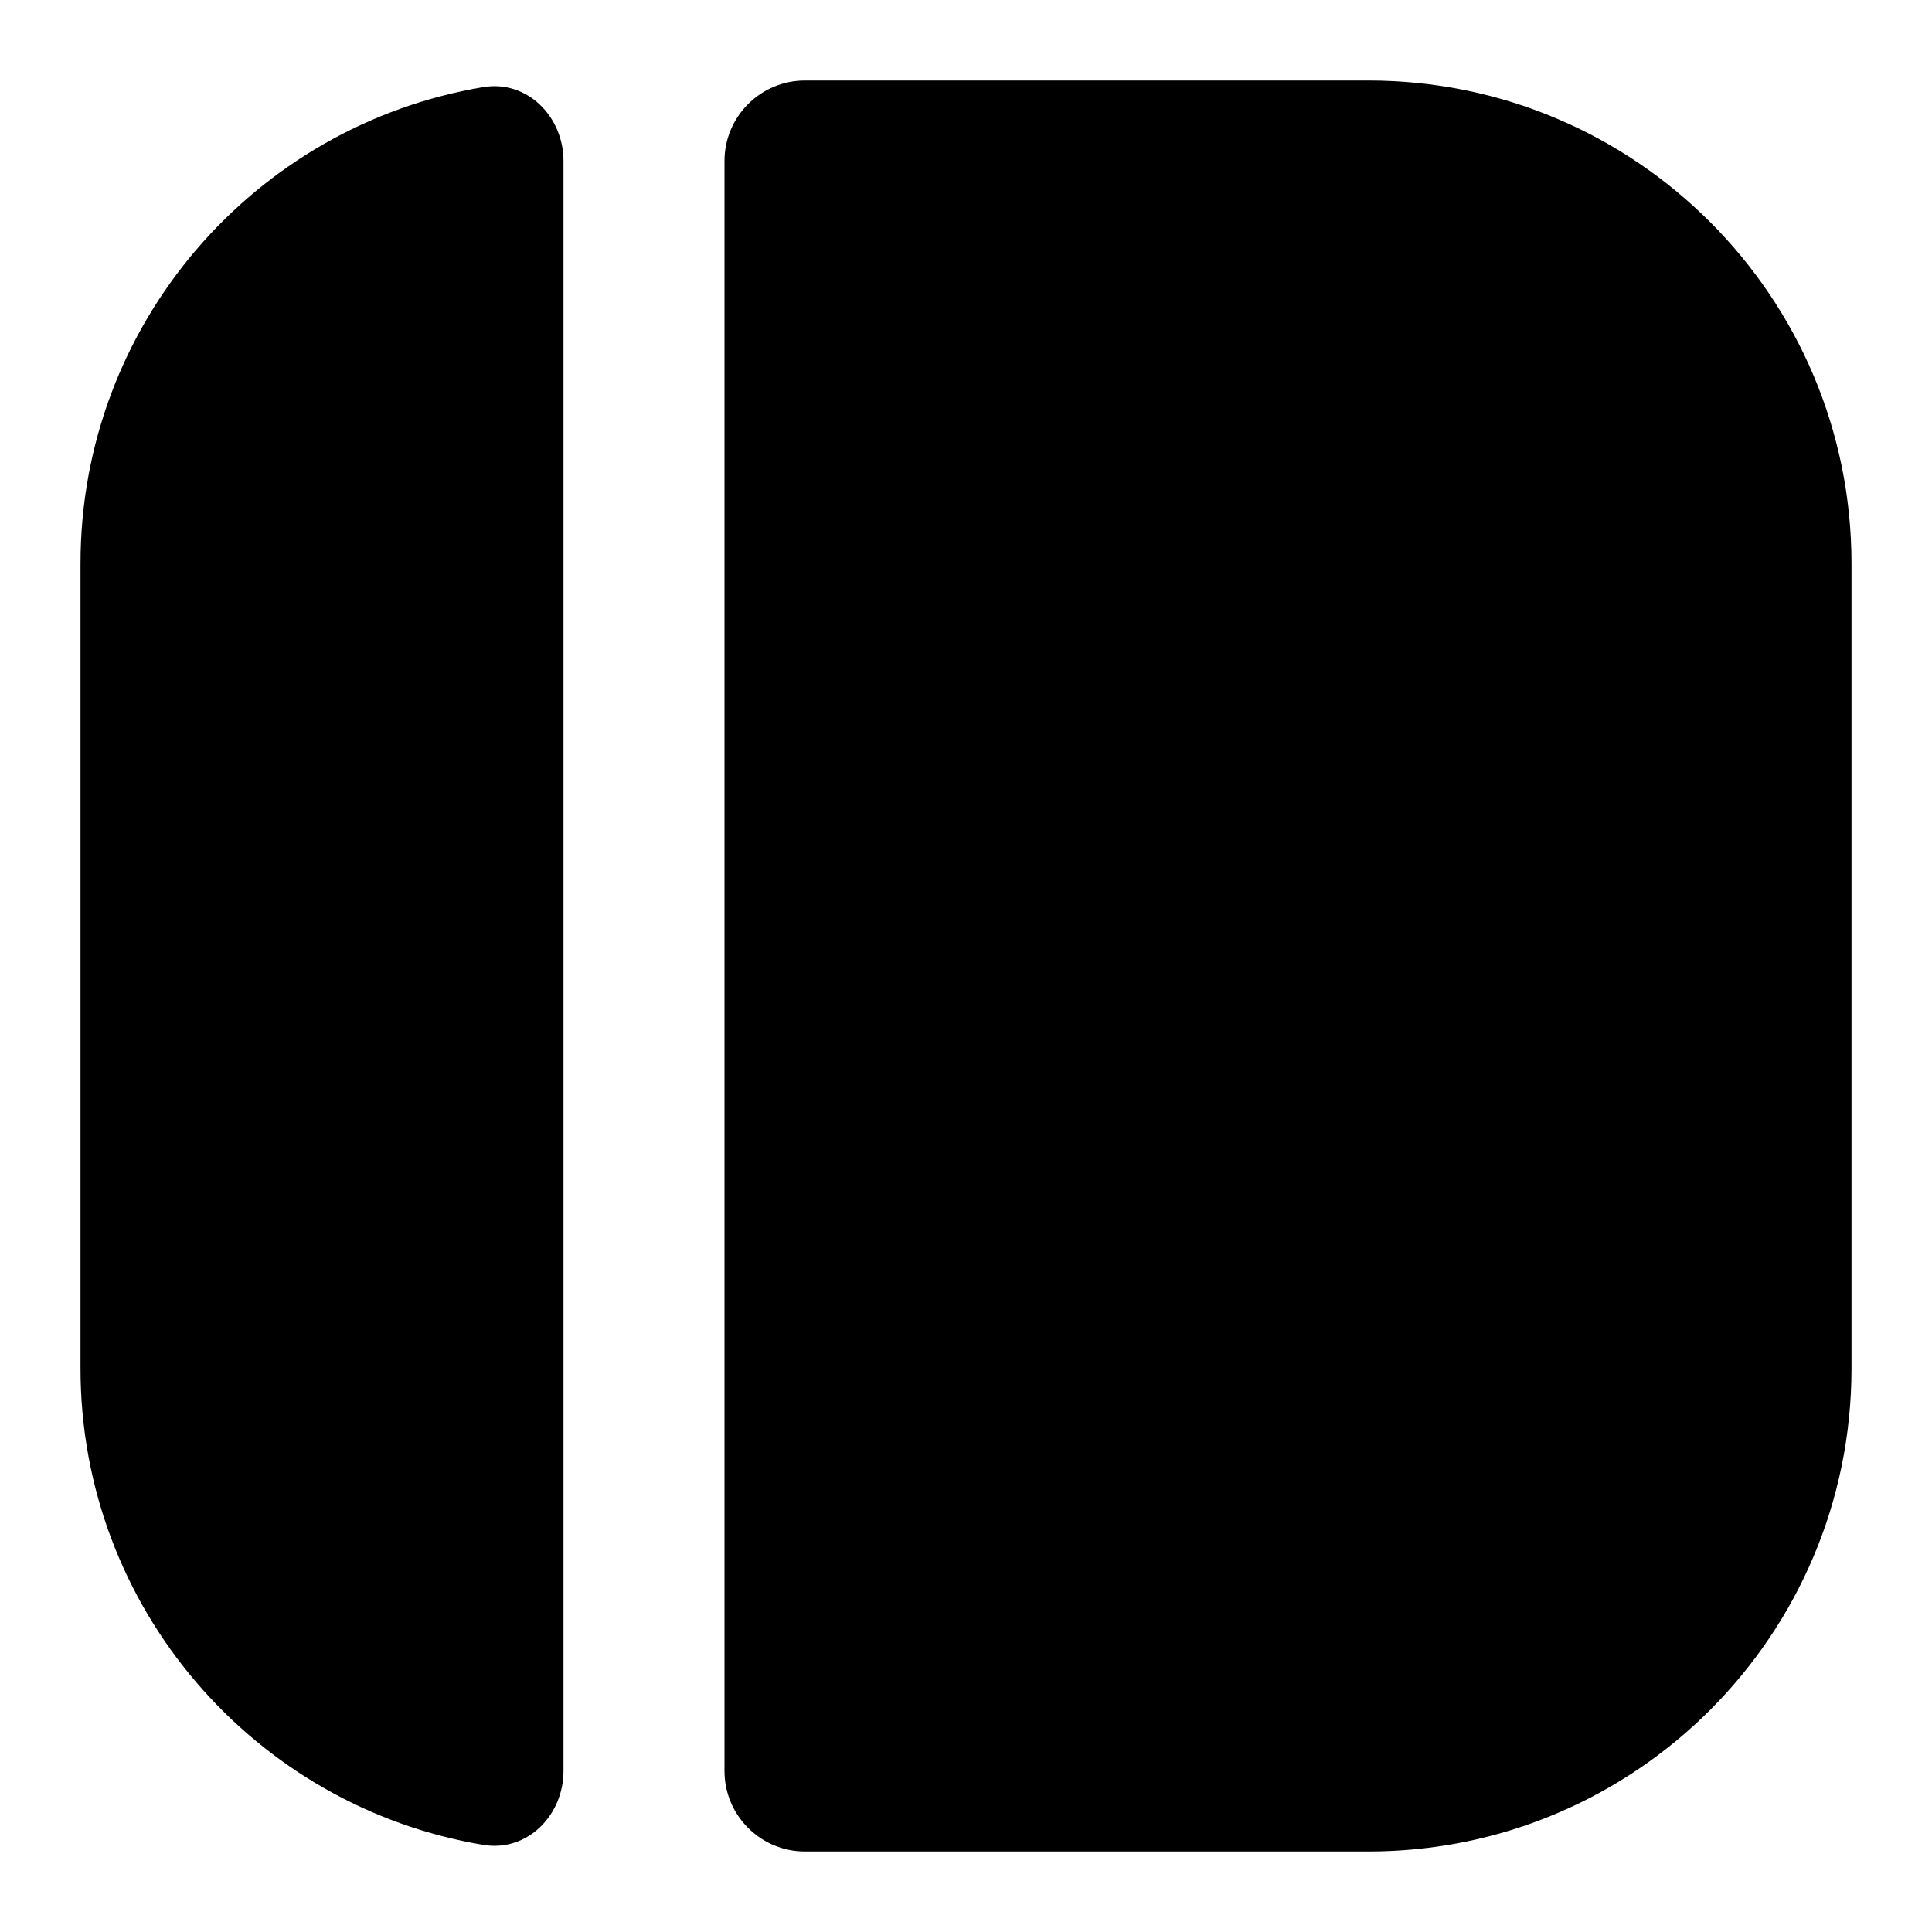
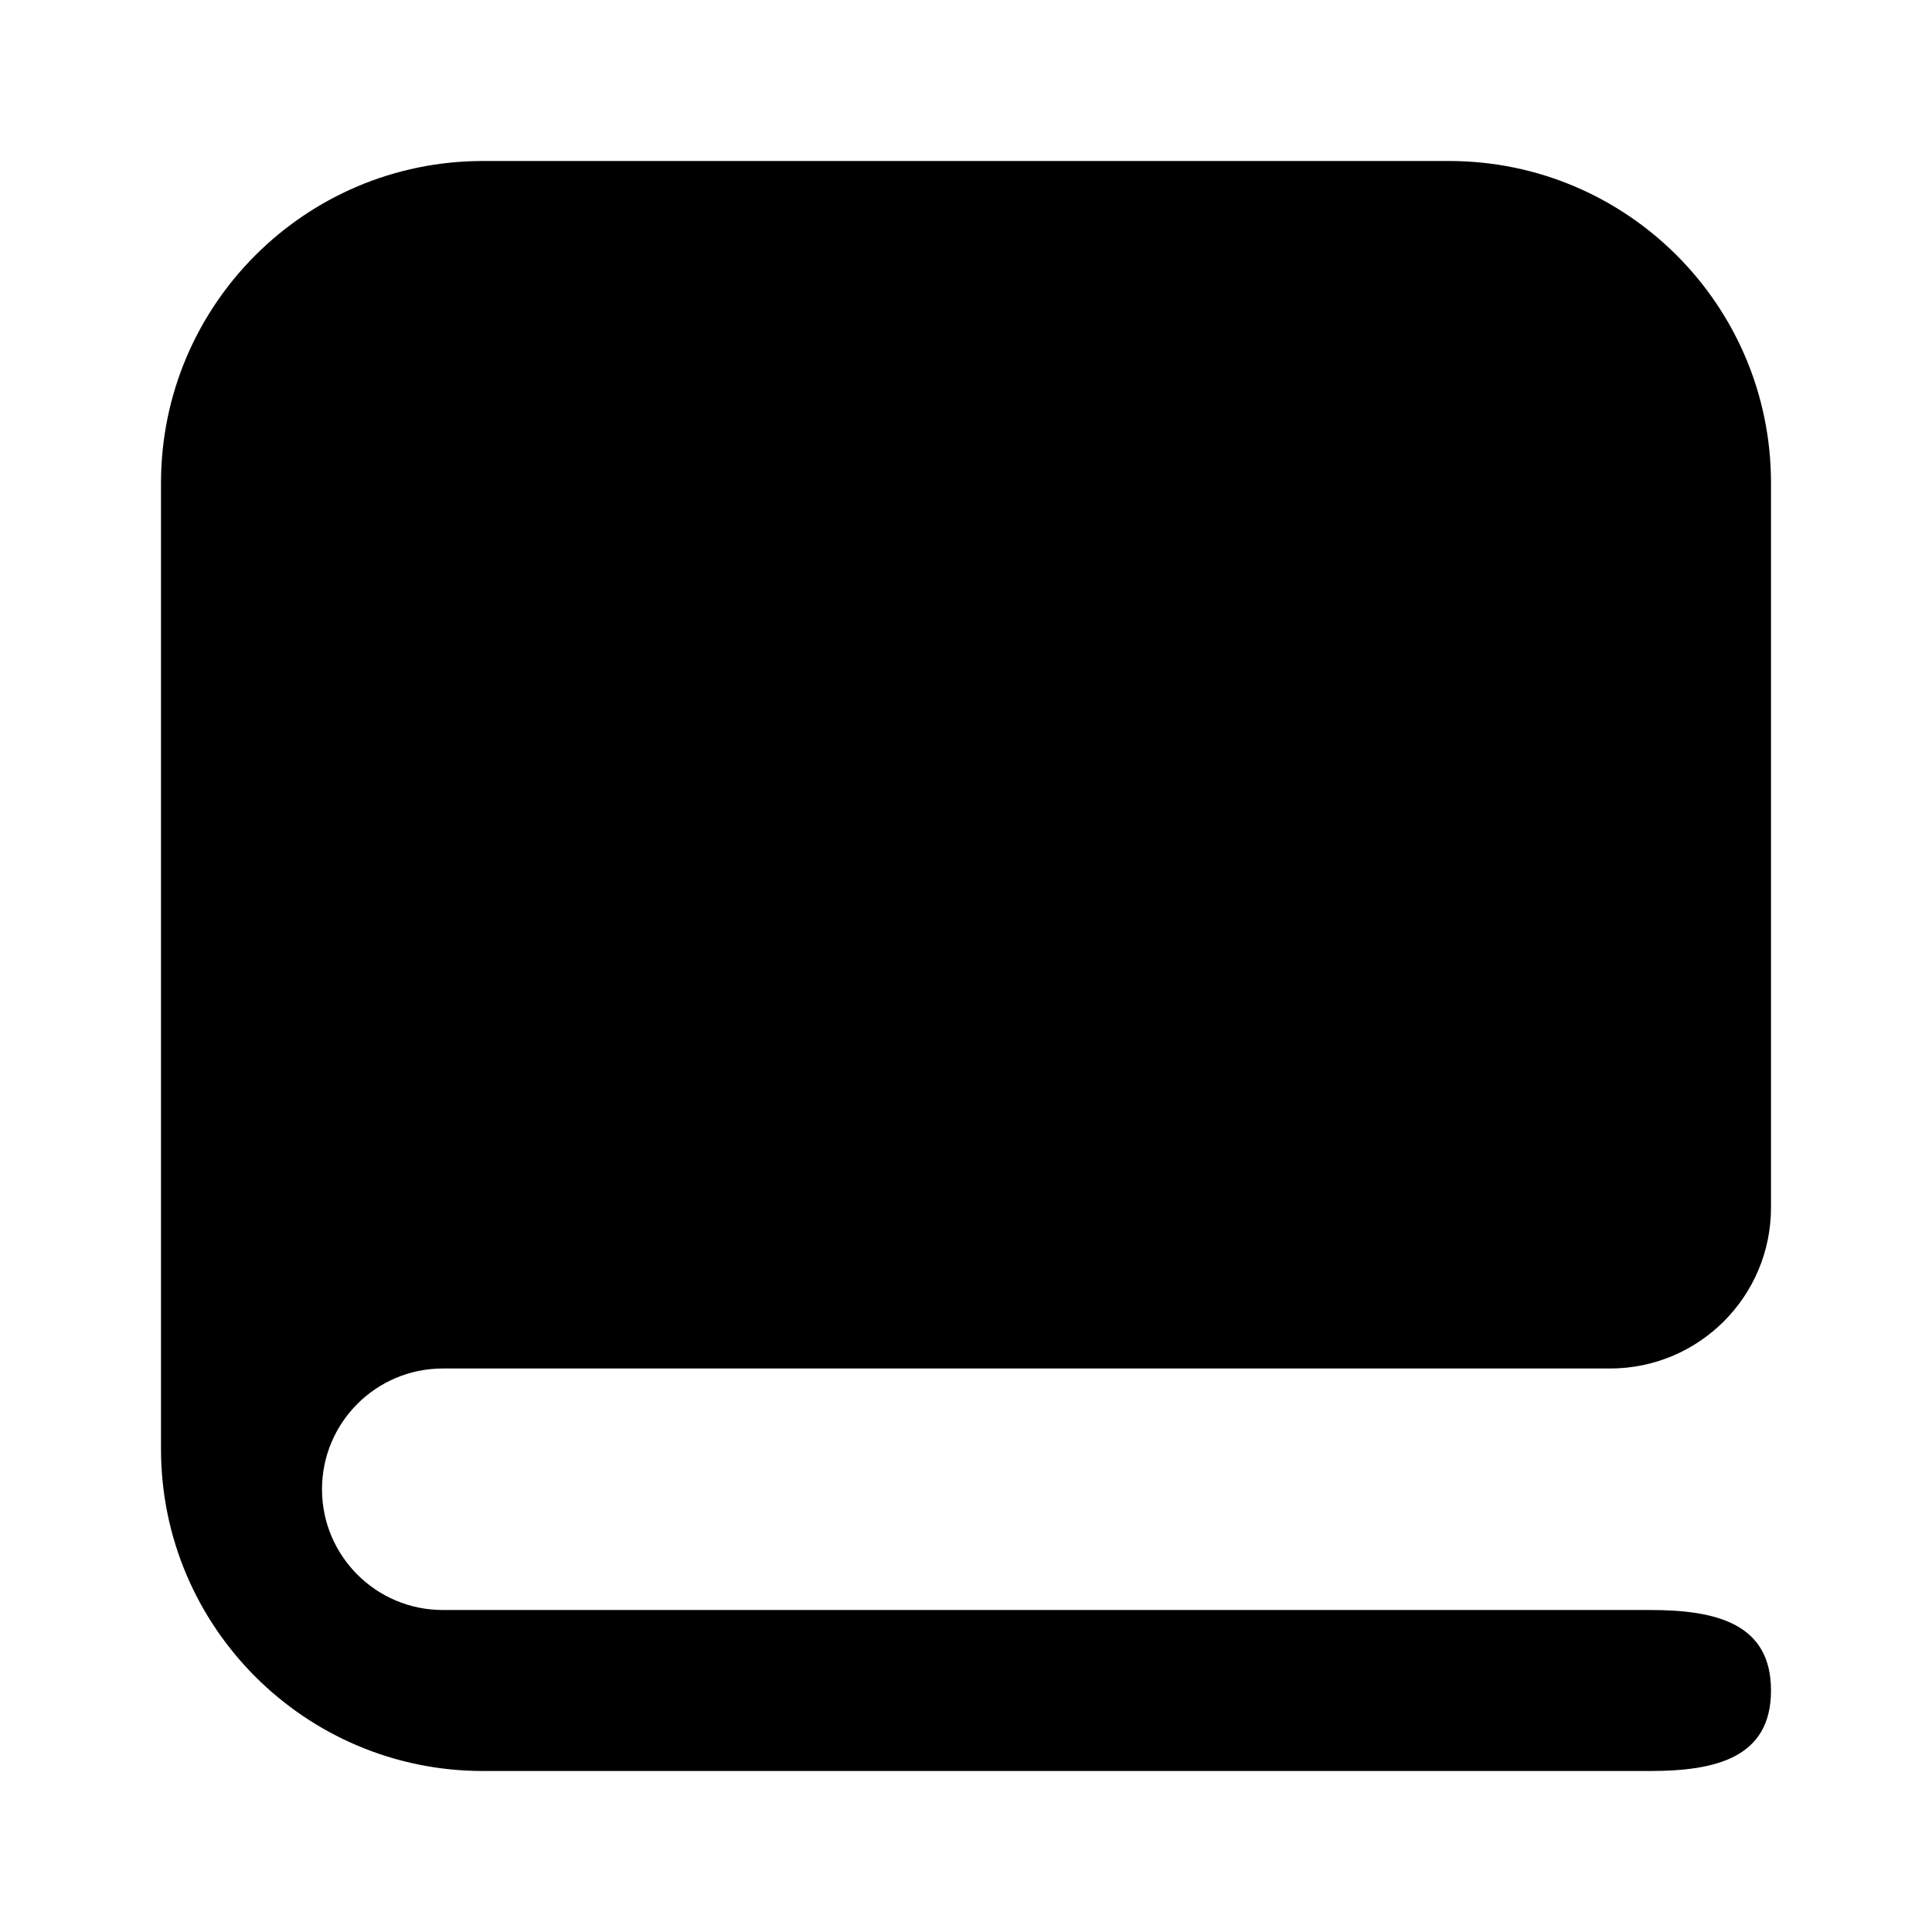
<svg xmlns="http://www.w3.org/2000/svg" width="24" height="24" viewBox="0 0 24 24" fill="none">
-   <path d="M17 1C20.314 1 23 3.686 23 7V17C23 20.314 20.314 23 17 23H10C9.448 23 9 22.552 9 22V2C9 1.448 9.448 1 10 1H17ZM6.004 1.082C6.549 0.991 7 1.448 7 2V22C7 22.552 6.549 23.009 6.004 22.918C3.164 22.444 1 19.974 1 17V7C1 4.026 3.164 1.556 6.004 1.082Z" fill="currentColor" />
+   <path d="M18 2C20.209 2 22 3.791 22 6V15C22 16.105 21.105 17 20 17H5.5C4.672 17 4 17.672 4 18.5C4 19.328 4.672 20 5.5 20H20.5C21.328 20 22 20.172 22 21C22 21.828 21.328 22 20.5 22H6C3.791 22 2 20.209 2 18V6C2 3.791 3.791 2 6 2H18Z" fill="currentColor" />
</svg>
